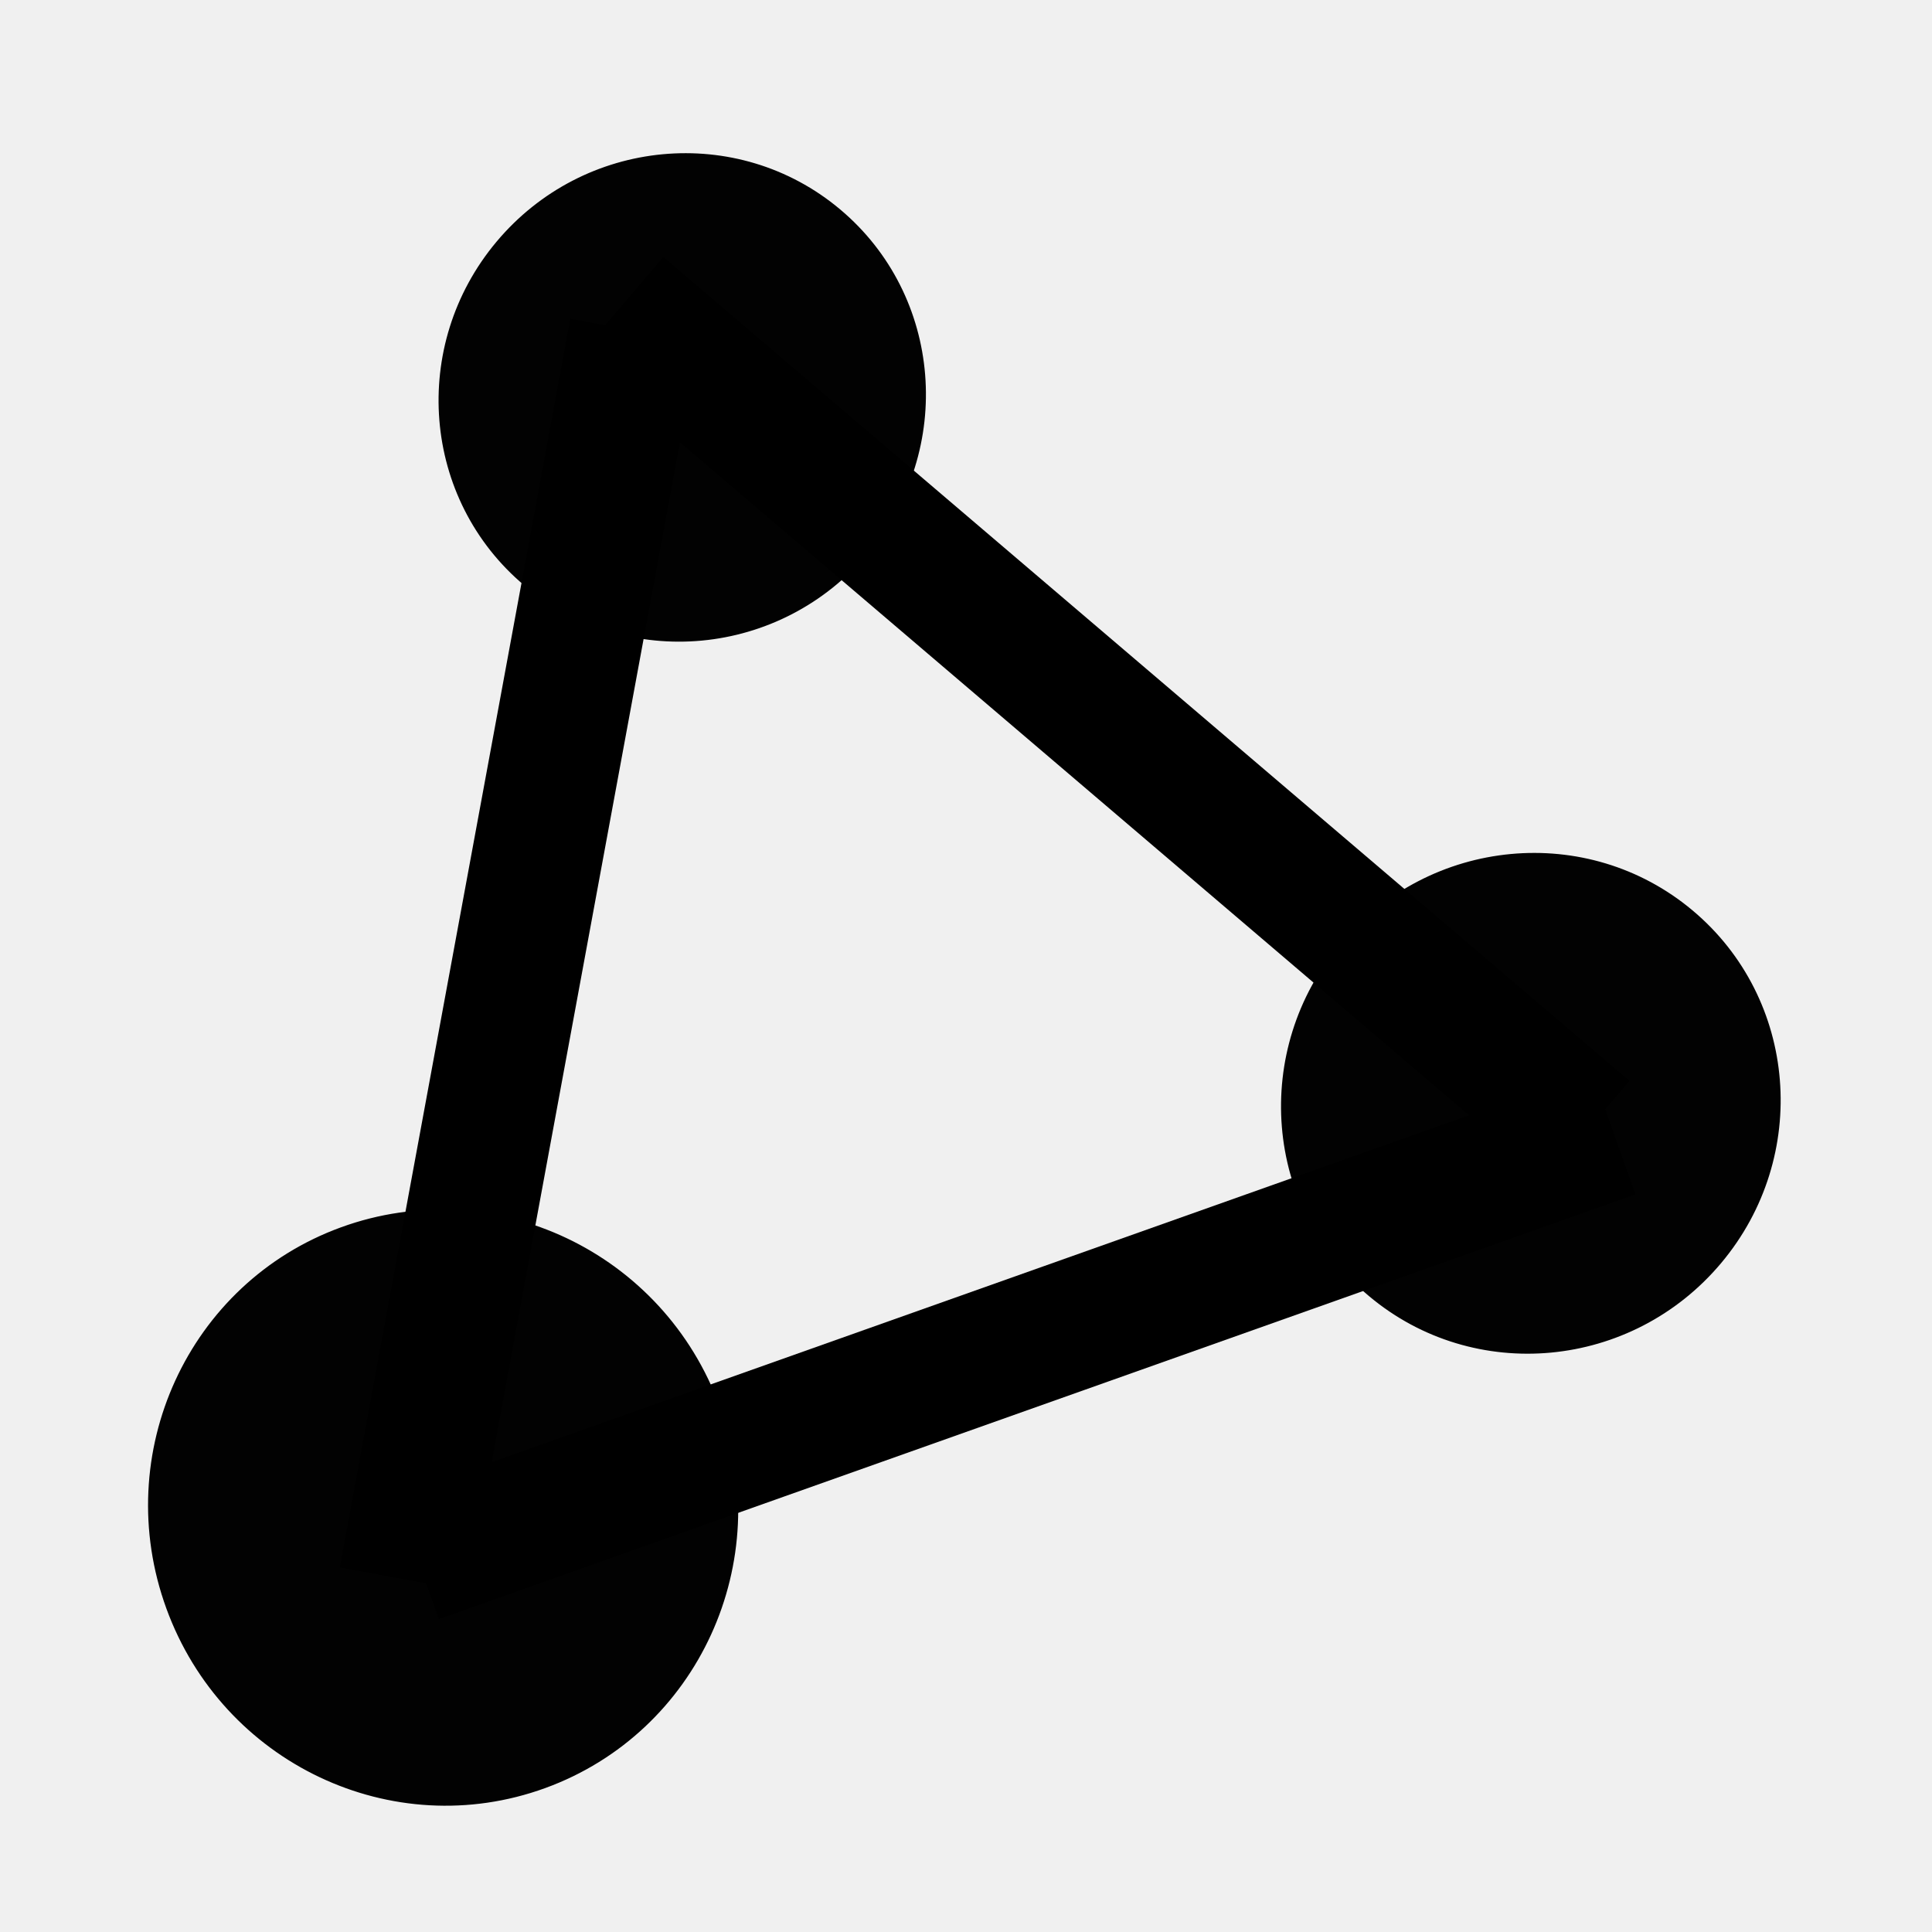
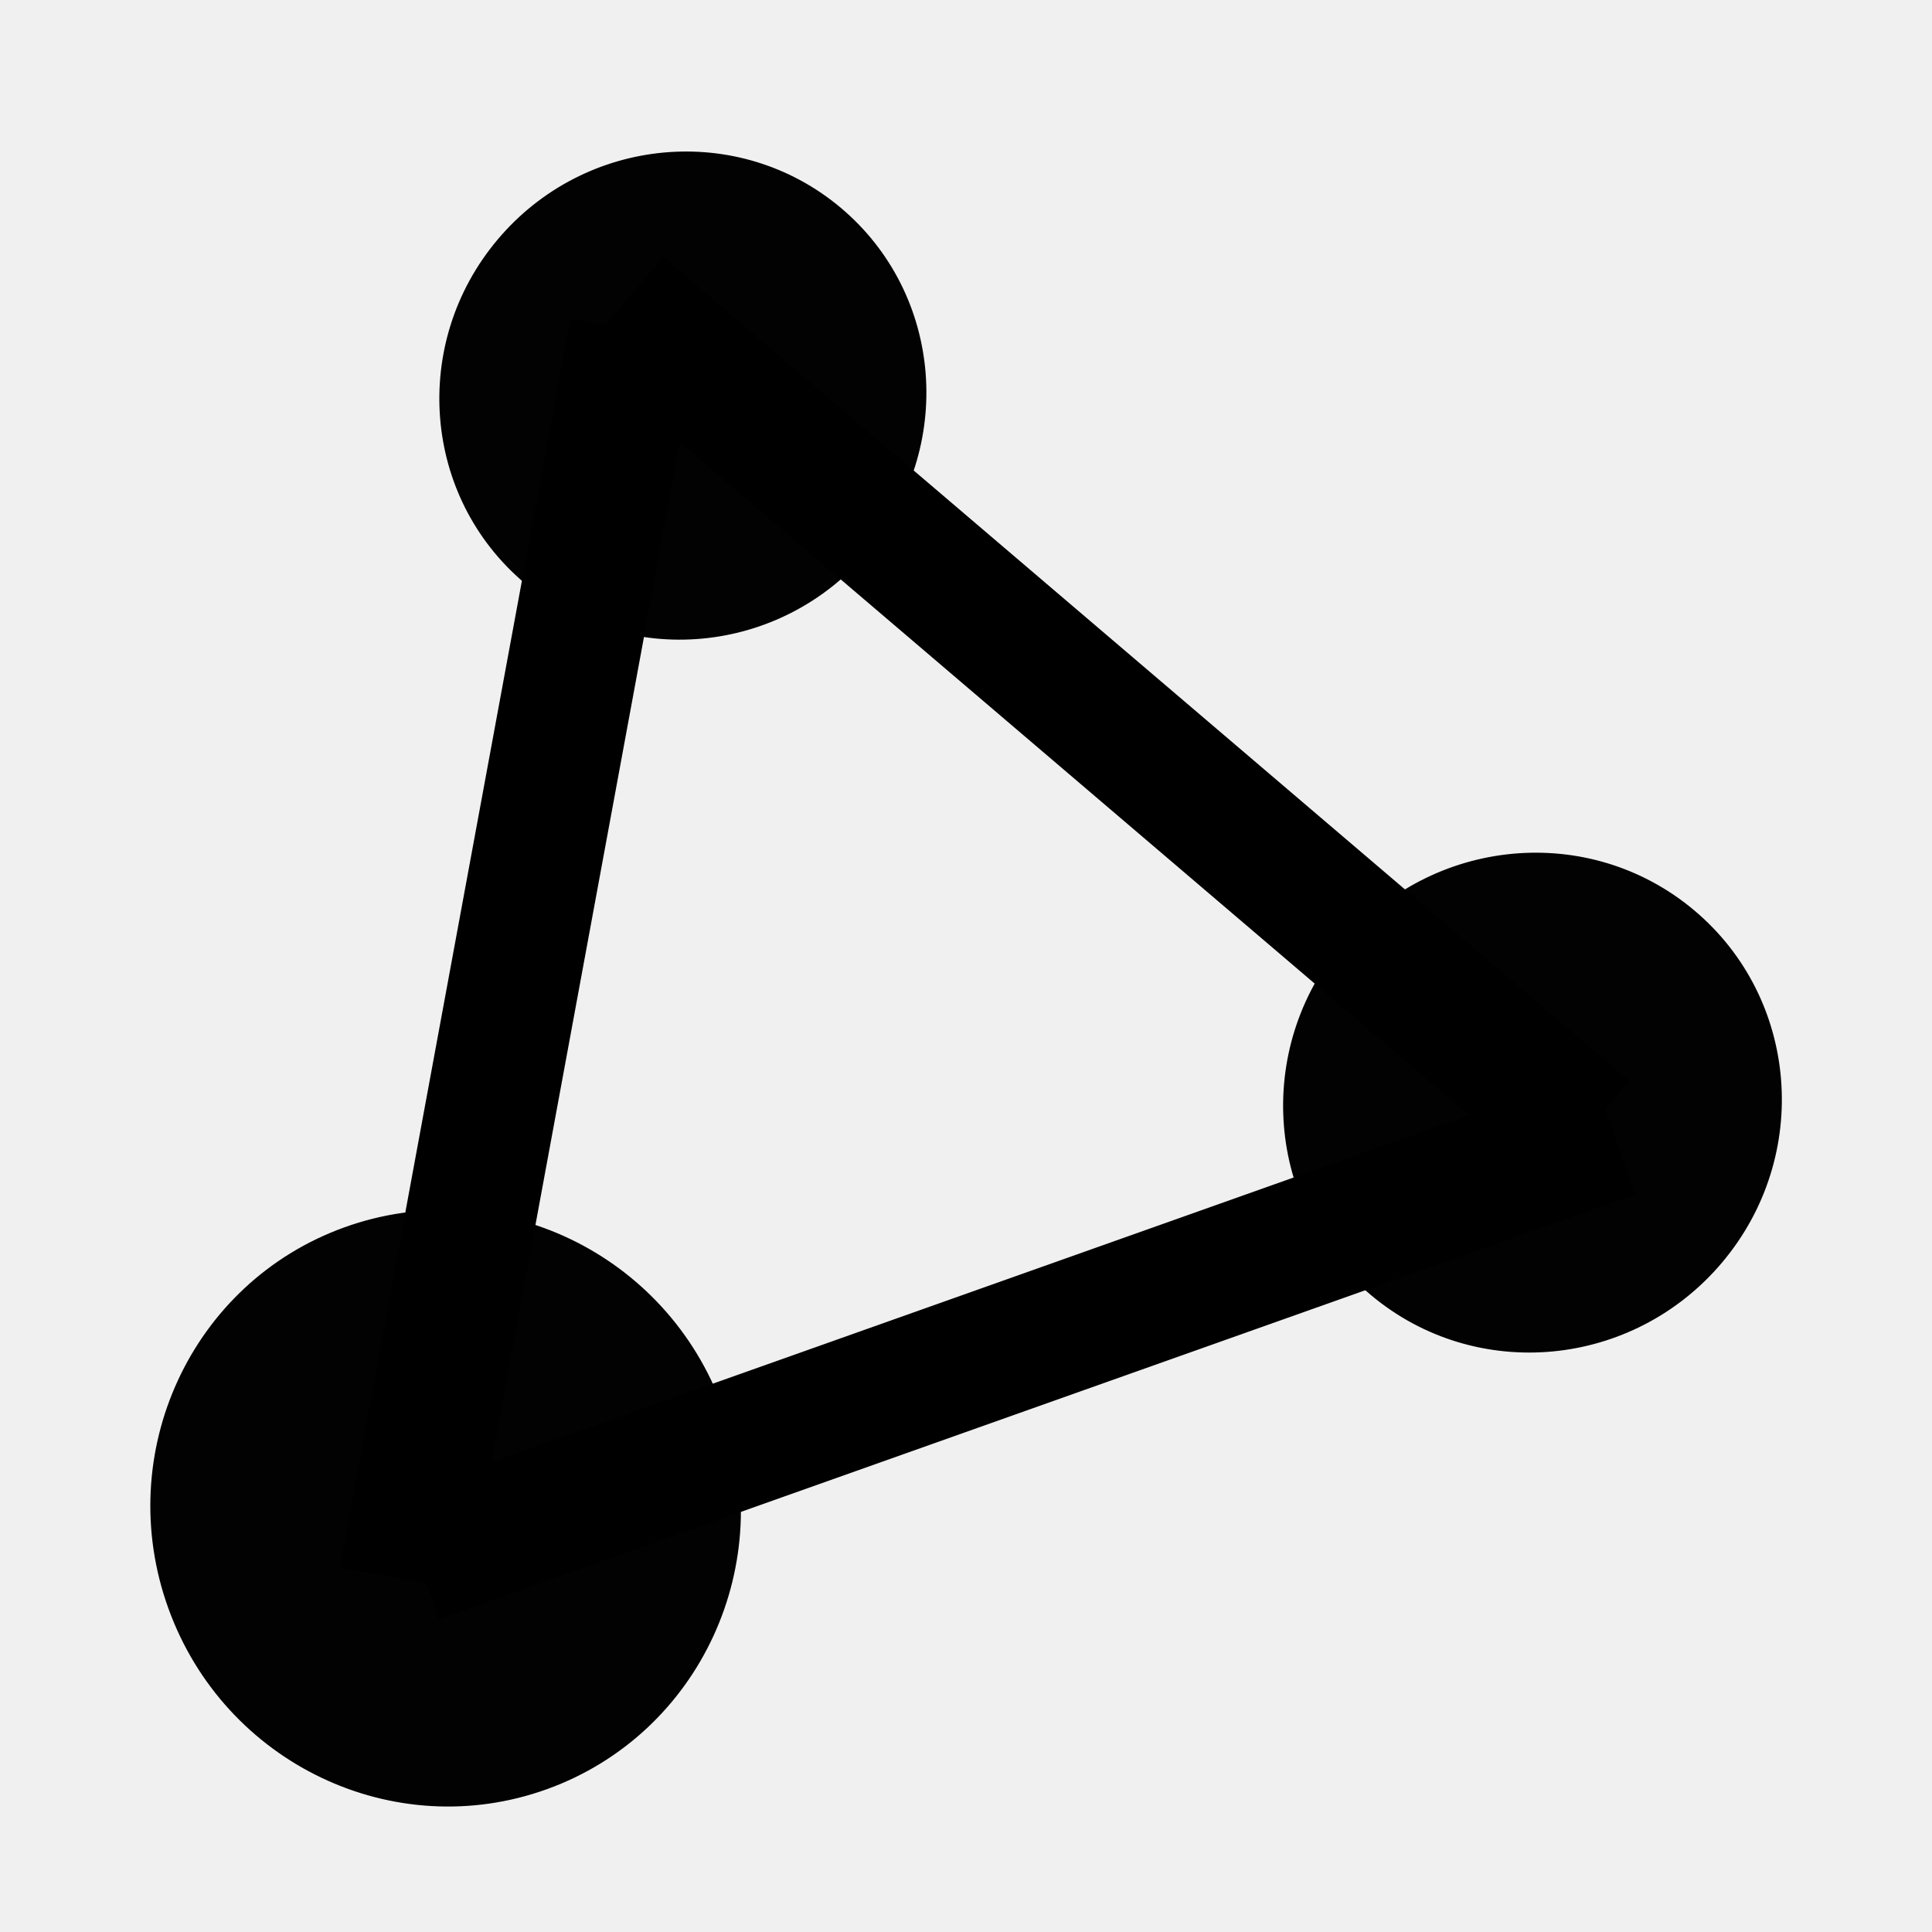
- <svg xmlns="http://www.w3.org/2000/svg" width="32" height="32" id="svg2" version="1.1">
-   <defs id="defs4" />
-   <g id="layer1" transform="translate(0,-1020.362)">
-     <rect style="opacity:0.99;fill:#ffffff;fill-opacity:1;stroke:none" id="rect2989" width="104.286" height="154.286" x="138.571" y="175.934" ry="8.201" />
-     <path style="opacity:0.99;fill:#000000;fill-opacity:1;stroke:#000000;stroke-width:0.2;stroke-linecap:round;stroke-linejoin:round;stroke-miterlimit:0;stroke-opacity:1;stroke-dasharray:none" id="path3763" d="m 72.226,43.174 a 19.193,19.445 0 1 1 -38.386,0 19.193,19.445 0 1 1 38.386,0 z" transform="matrix(-0.1634094,-0.1371167,-0.1371167,0.1634094,39.94162,1038.853)" />
-     <path transform="matrix(-0.1593949,-0.1337482,-0.1337482,0.1593949,25.52783,1027.156)" style="opacity:0.99;fill:#000000;fill-opacity:1;stroke:#000000;stroke-width:0.2;stroke-linecap:round;stroke-linejoin:round;stroke-miterlimit:0;stroke-opacity:1;stroke-dasharray:none" id="path3763-8" d="m 72.226,43.174 a 19.193,19.445 0 1 1 -38.386,0 19.193,19.445 0 1 1 38.386,0 z" />
-     <path style="fill:none;stroke:#000000;stroke-width:2.157;stroke-linecap:butt;stroke-linejoin:miter;stroke-miterlimit:4;stroke-opacity:1;stroke-dasharray:none" d="M 26.289,1039.085 10.287,1025.439" id="path3785" />
-     <path style="opacity:0.99;fill:#000000;fill-opacity:1;stroke:#000000;stroke-width:0.2;stroke-linecap:round;stroke-linejoin:round;stroke-miterlimit:0;stroke-opacity:1;stroke-dasharray:none" id="path3763-9" d="m 72.226,43.174 a 19.193,19.445 0 1 1 -38.386,0 19.193,19.445 0 1 1 38.386,0 z" transform="matrix(0.2376262,-0.08648887,-0.08648887,-0.2376262,-1.528266,1060.18)" />
-     <path style="fill:none;stroke:#000000;stroke-width:2.157;stroke-linecap:butt;stroke-linejoin:miter;stroke-miterlimit:4;stroke-opacity:1;stroke-dasharray:none" d="m 6.908,1046.163 19.819,-7.035" id="path3785-0" />
-     <path style="fill:none;stroke:#000000;stroke-width:2.157;stroke-linecap:butt;stroke-linejoin:miter;stroke-miterlimit:4;stroke-opacity:1;stroke-dasharray:none" d="m 10.506,1025.838 -3.817,20.681" id="path3785-0-4" />
+ <svg xmlns="http://www.w3.org/2000/svg" width="32" height="32">
+   <g transform="translate(0 -1020.362)">
+     <rect width="104.286" height="154.286" x="138.571" y="175.934" ry="8.201" opacity=".99" fill="#fff" />
+     <path d="M72.226 43.174a19.193 19.445 0 1 1-38.386 0 19.193 19.445 0 1 1 38.386 0z" transform="matrix(-.163 -.137 -.137 .163 39.942 1038.853)" opacity=".99" stroke="#000" stroke-width=".2" stroke-linecap="round" stroke-linejoin="round" stroke-miterlimit="0" />
+     <path transform="matrix(-.159 -.134 -.134 .159 25.528 1027.156)" d="M72.226 43.174a19.193 19.445 0 1 1-38.386 0 19.193 19.445 0 1 1 38.386 0z" opacity=".99" stroke="#000" stroke-width=".2" stroke-linecap="round" stroke-linejoin="round" stroke-miterlimit="0" />
+     <path d="M26.289 1039.085l-16.002-13.646" stroke="#000" stroke-width="2.157" fill="none" />
+     <path d="M72.226 43.174a19.193 19.445 0 1 1-38.386 0 19.193 19.445 0 1 1 38.386 0z" transform="matrix(.238 -.086 -.086 -.238 -1.528 1060.18)" opacity=".99" stroke="#000" stroke-width=".2" stroke-linecap="round" stroke-linejoin="round" stroke-miterlimit="0" />
+     <path d="M6.908 1046.163l19.819-7.035" stroke="#000" stroke-width="2.157" fill="none" />
+     <path d="M10.506 1025.838l-3.817 20.681" stroke="#000" stroke-width="2.157" fill="none" />
  </g>
</svg>
